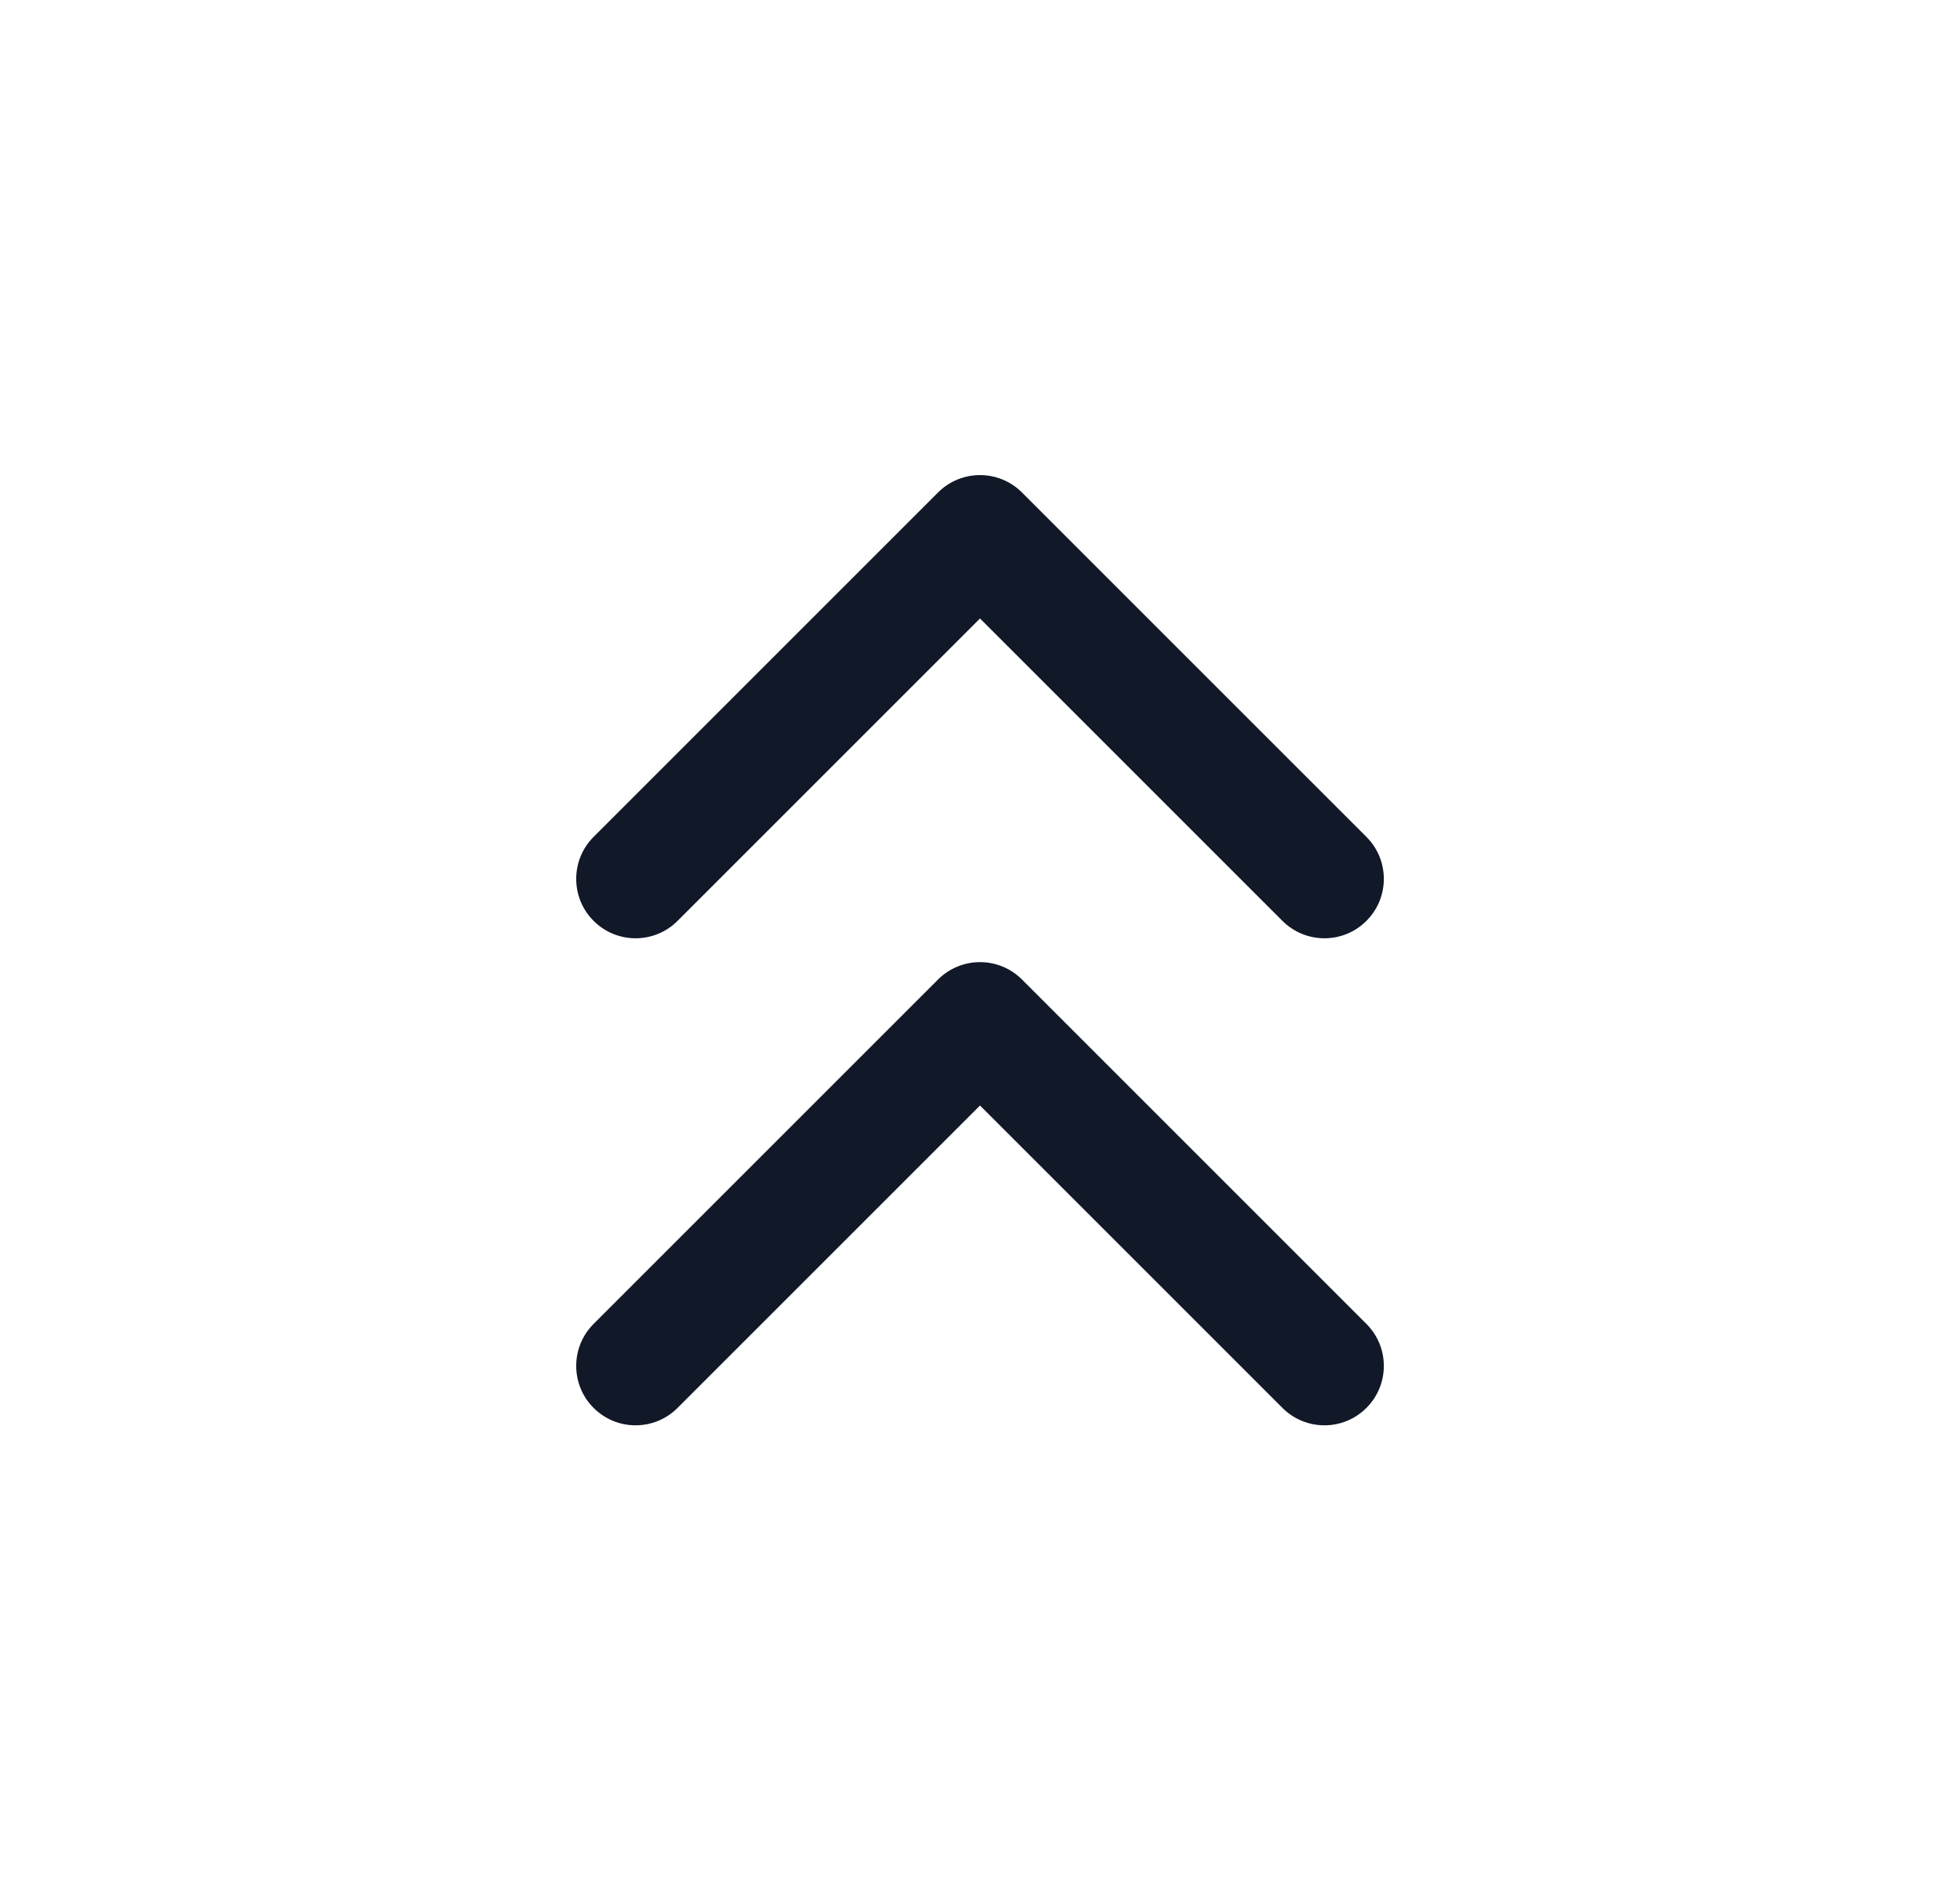
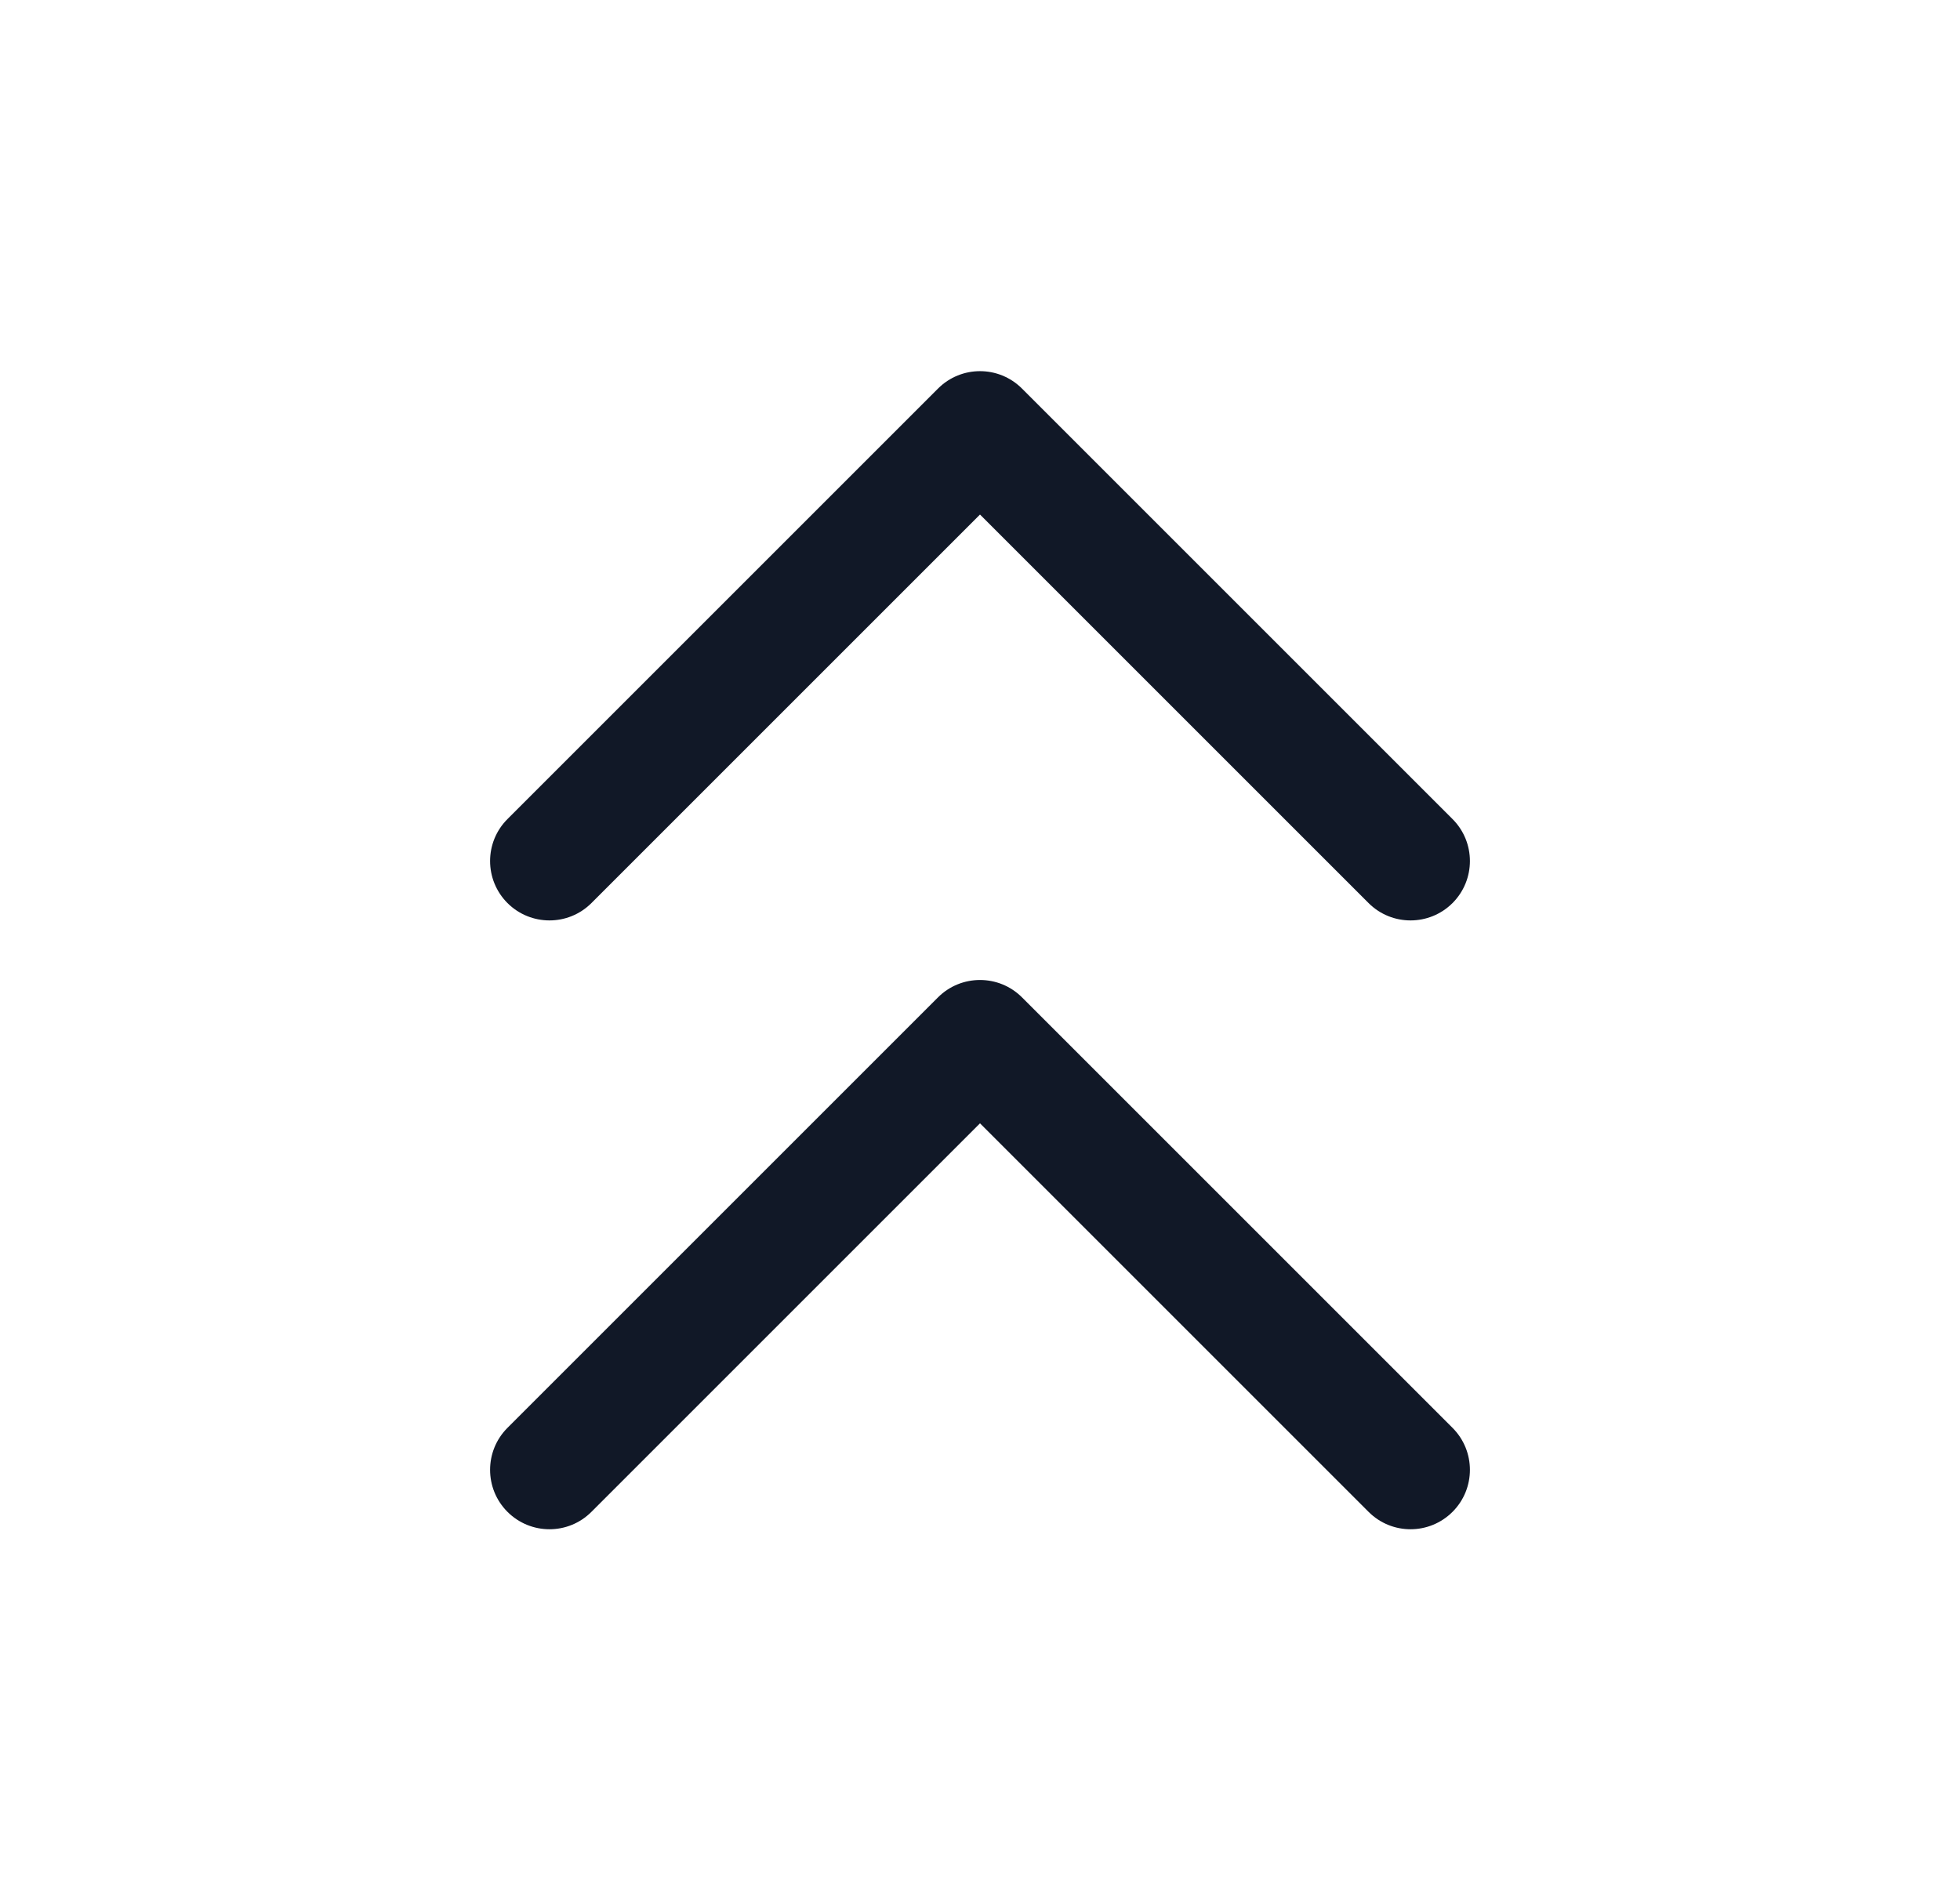
<svg xmlns="http://www.w3.org/2000/svg" width="33" height="32" viewBox="0 0 33 32" fill="none">
-   <path fill-rule="evenodd" clip-rule="evenodd" d="M17.207 8.293C16.817 7.902 16.184 7.902 15.793 8.293L9.994 14.092C9.604 14.482 9.604 15.116 9.994 15.506C10.385 15.897 11.018 15.897 11.408 15.506L16.5 10.414L21.592 15.506C21.983 15.897 22.616 15.897 23.006 15.506C23.397 15.116 23.397 14.482 23.006 14.092L17.207 8.293ZM23.006 22.293L17.207 16.494C16.817 16.103 16.184 16.103 15.793 16.494L9.994 22.293C9.604 22.683 9.604 23.317 9.994 23.707C10.385 24.098 11.018 24.098 11.408 23.707L16.5 18.615L21.592 23.707C21.983 24.098 22.616 24.098 23.006 23.707C23.397 23.317 23.397 22.683 23.006 22.293Z" fill="#111827" />
+   <path fill-rule="evenodd" clip-rule="evenodd" d="M17.207 6.543C16.817 6.152 16.183 6.152 15.793 6.543L8.544 13.792C8.154 14.182 8.154 14.815 8.544 15.206C8.935 15.596 9.568 15.596 9.958 15.206L16.5 8.664L23.042 15.206C23.432 15.596 24.065 15.596 24.456 15.206C24.846 14.815 24.846 14.182 24.456 13.792L17.207 6.543ZM24.456 24.043L17.207 16.794C16.817 16.404 16.183 16.404 15.793 16.794L8.544 24.043C8.154 24.433 8.154 25.067 8.544 25.457C8.935 25.848 9.568 25.848 9.958 25.457L16.5 18.915L23.042 25.457C23.432 25.848 24.065 25.848 24.456 25.457C24.846 25.067 24.846 24.433 24.456 24.043Z" fill="#111827" />
</svg>
